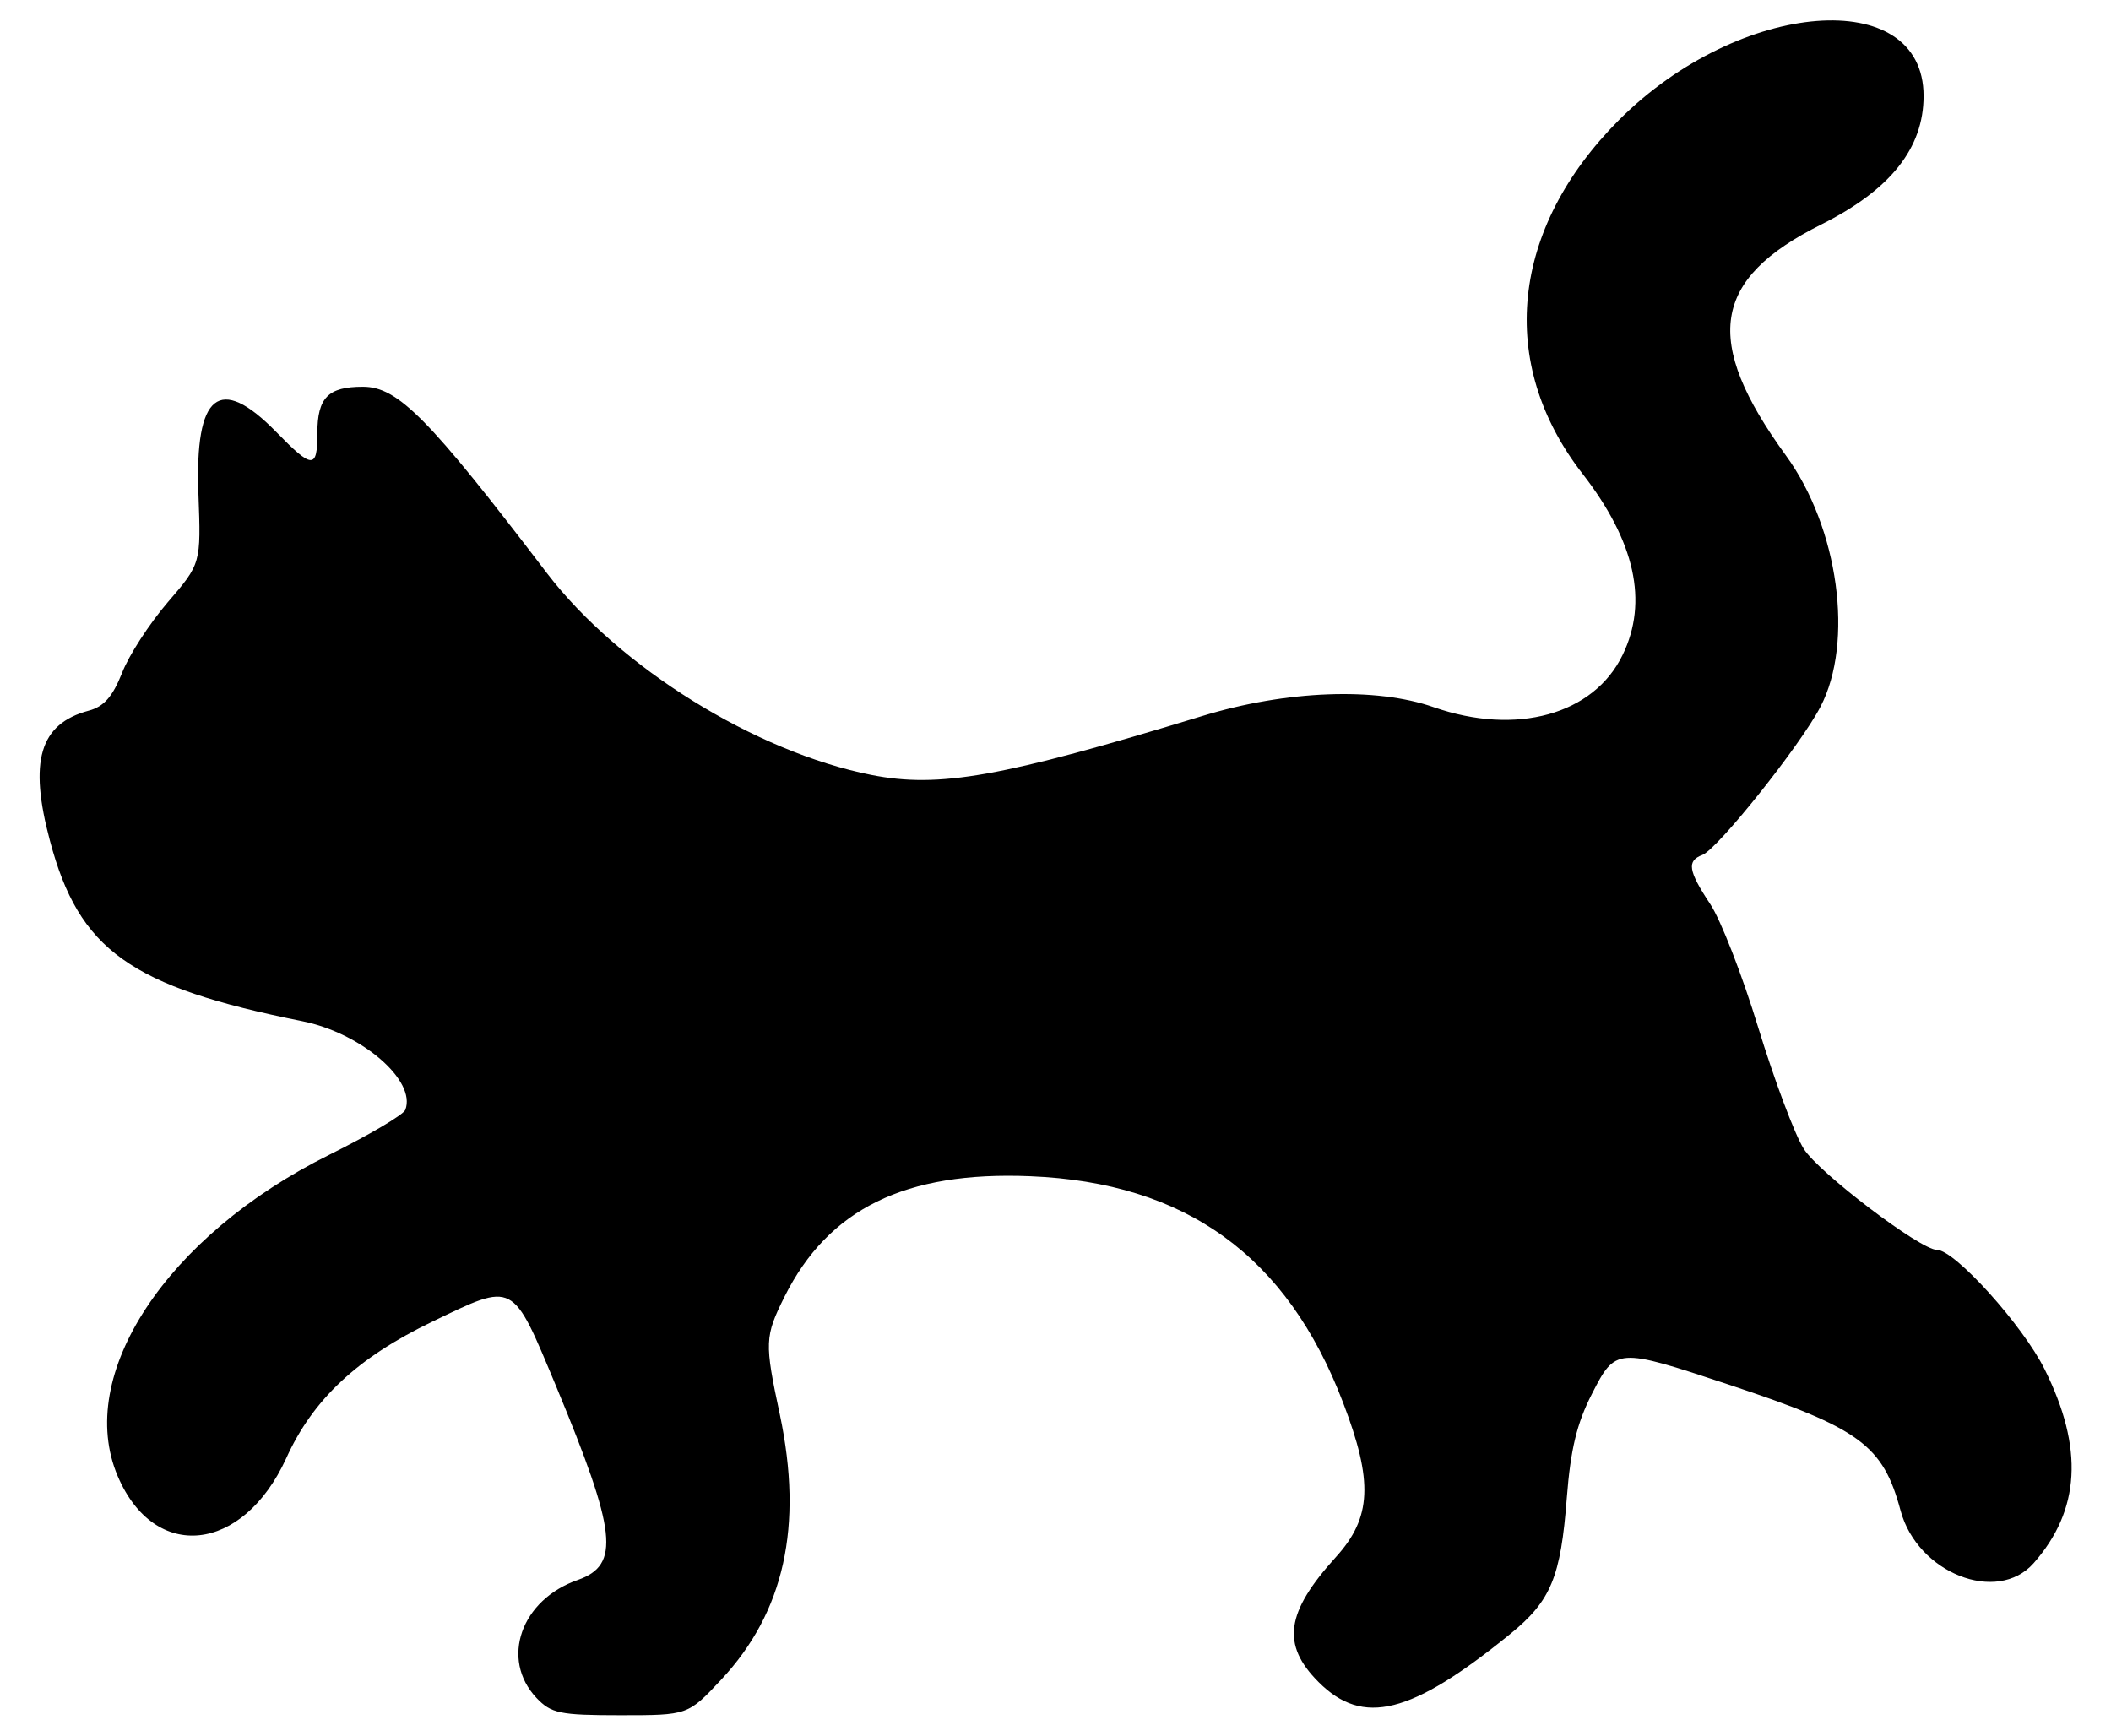
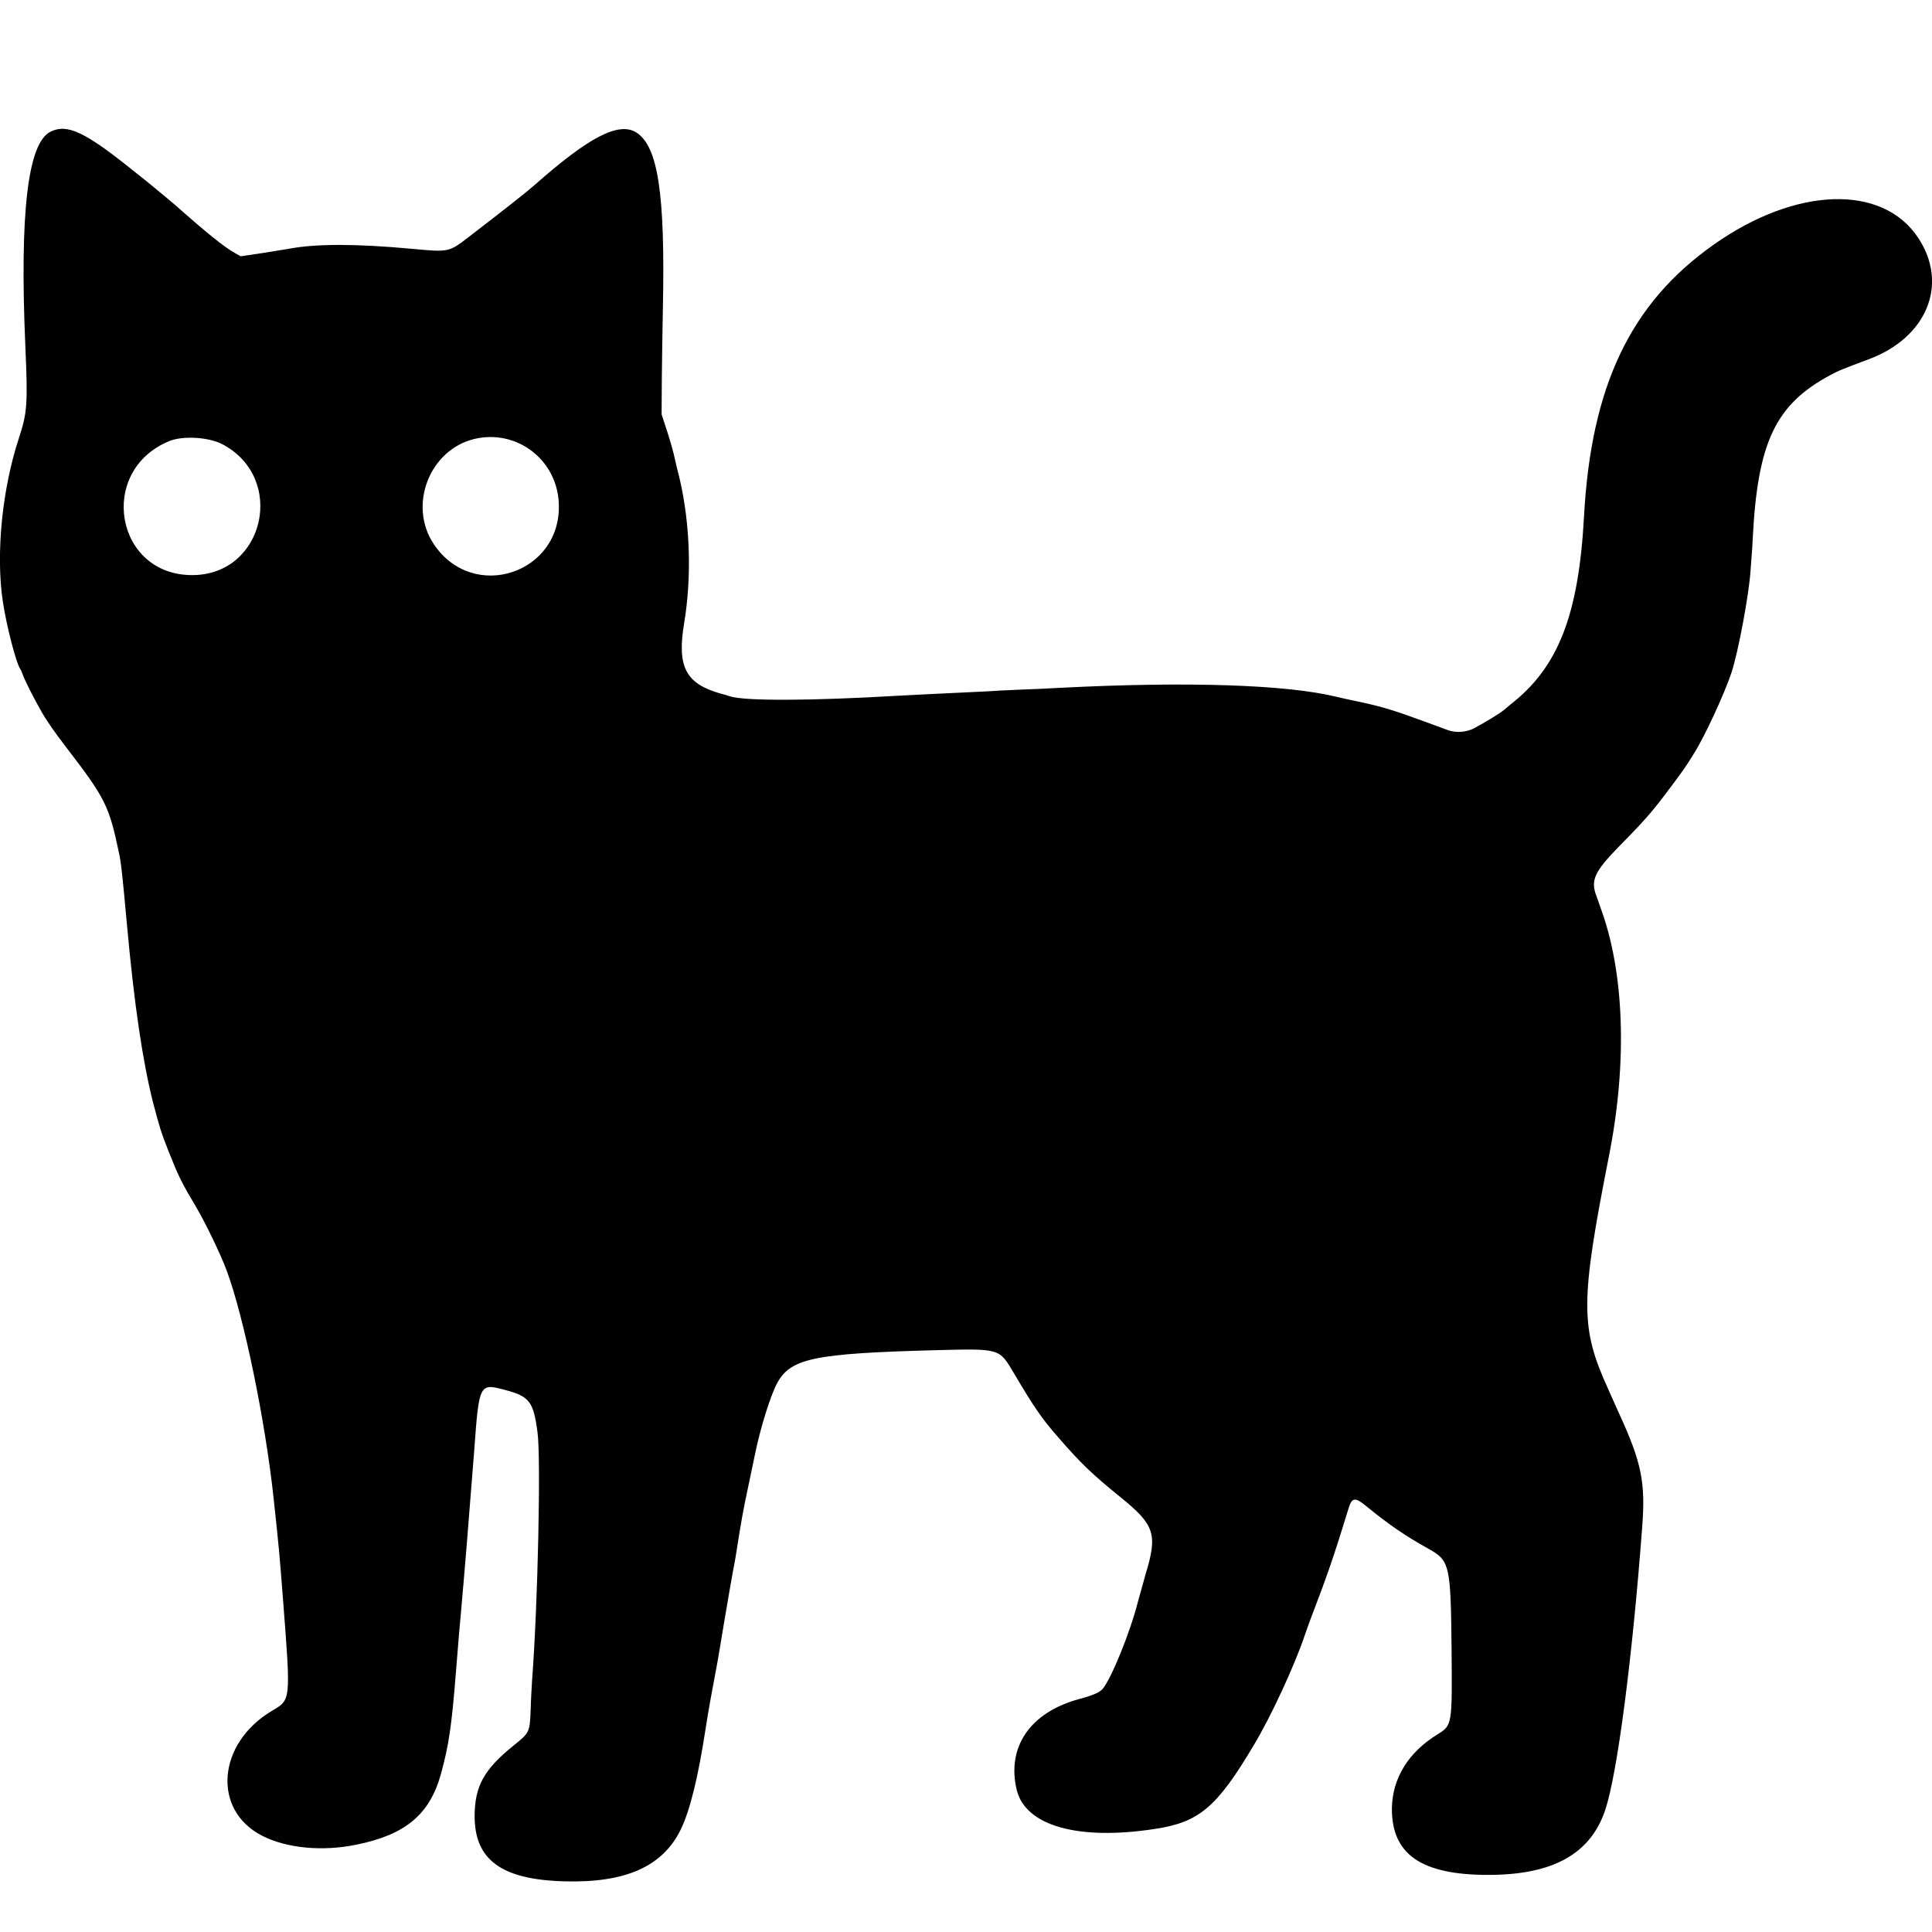
- <svg xmlns="http://www.w3.org/2000/svg" version="1.2" viewBox="0 0 90 74" width="90" height="74">
+ <svg xmlns="http://www.w3.org/2000/svg" version="1.2" viewBox="0 0 90 90" width="90" height="90">
  <style>
- 		.s0 { fill: #000000 }
+ 		.s0 { fill: #000000 } 
	</style>
-   <path class="s0" d="m22.87 72.39c-1.55-1.65-0.66-4.19 1.77-5.03 1.81-0.64 1.65-2.04-0.92-8.23-1.9-4.55-1.76-4.48-5.31-2.77-3.17 1.53-5.07 3.3-6.21 5.82-1.85 4.04-5.61 4.44-7.18 0.76-1.84-4.31 2.07-10.25 9.01-13.7 1.71-0.85 3.17-1.71 3.25-1.92 0.48-1.25-1.86-3.27-4.39-3.78-7.34-1.47-9.52-3.03-10.76-7.69-0.91-3.4-0.44-4.99 1.65-5.55 0.65-0.17 1.02-0.6 1.42-1.6 0.29-0.76 1.17-2.11 1.95-3.02 1.42-1.65 1.42-1.65 1.31-4.62-0.16-4.28 0.89-5.12 3.31-2.65 1.55 1.59 1.76 1.6 1.76 0.07 0-1.53 0.46-1.99 1.94-1.99 1.49 0 2.79 1.31 7.85 7.95 3.07 4.01 8.88 7.62 13.83 8.6 2.89 0.57 5.55 0.1 14.1-2.51 3.59-1.1 7.41-1.24 9.87-0.38 3.53 1.23 6.83 0.32 8.06-2.23q1.65-3.39-1.71-7.72c-3.66-4.71-3.07-10.45 1.56-15.09 5.14-5.14 12.98-5.76 12.98-1.02 0 2.23-1.41 4-4.36 5.48-4.67 2.33-5.07 4.95-1.51 9.85 2.25 3.09 2.91 7.97 1.47 10.72-0.86 1.65-4.38 6.06-5.03 6.31-0.67 0.25-0.61 0.67 0.33 2.09 0.45 0.67 1.37 3.04 2.05 5.27 0.68 2.22 1.55 4.55 1.94 5.17 0.63 1.01 4.97 4.31 5.68 4.31 0.76 0 3.67 3.23 4.59 5.09 1.68 3.37 1.52 6.01-0.47 8.27-1.56 1.76-4.95 0.42-5.67-2.24-0.75-2.8-1.73-3.52-7.34-5.38-4.76-1.58-4.81-1.58-5.82 0.4-0.65 1.27-0.91 2.38-1.07 4.42-0.26 3.4-0.67 4.4-2.43 5.83-4.21 3.42-6.26 3.93-8.15 2.04-1.6-1.6-1.41-2.97 0.74-5.34 1.52-1.68 1.59-3.21 0.3-6.58-2.39-6.26-6.7-9.38-13.34-9.65-5.32-0.22-8.6 1.39-10.47 5.13-0.85 1.71-0.86 1.95-0.2 5.04 1 4.75 0.19 8.41-2.5 11.29-1.42 1.52-1.42 1.52-4.3 1.52-2.6 0-2.95-0.08-3.58-0.74z" />
+   <path id="path0" fill-rule="evenodd" class="s0" d="m29.64 6.17c1.01 0.64 1.35 2.83 1.24 8.18-0.02 0.89-0.04 2.37-0.05 3.29l-0.01 1.66 0.22 0.68c0.13 0.37 0.28 0.91 0.35 1.19 0.06 0.28 0.18 0.79 0.27 1.13 0.49 2.1 0.57 4.57 0.21 6.73-0.34 2.03 0.07 2.82 1.7 3.28 0.16 0.04 0.36 0.1 0.44 0.13 0.72 0.22 3.72 0.21 7.83-0.03 0.7-0.04 1.96-0.1 2.81-0.14 0.85-0.04 1.71-0.08 1.91-0.1 0.2-0.01 0.7-0.03 1.11-0.05 0.41-0.01 1.2-0.05 1.74-0.08 5.91-0.3 10.53-0.15 12.85 0.42 0.15 0.04 0.71 0.16 1.23 0.27 0.95 0.21 1.52 0.38 3 0.93 0.44 0.16 0.88 0.32 0.98 0.36 0.38 0.13 0.86 0.09 1.23-0.11 0.55-0.3 1.19-0.69 1.35-0.83 0.09-0.07 0.23-0.19 0.31-0.26 2.23-1.73 3.18-4.17 3.43-8.77 0.33-6.07 2.17-9.93 6.05-12.66 3.81-2.69 7.84-2.83 9.51-0.32 1.44 2.16 0.42 4.66-2.31 5.67-1.23 0.46-1.38 0.52-1.77 0.73-2.56 1.37-3.39 3.12-3.62 7.59-0.01 0.32-0.04 0.68-0.05 0.8-0.01 0.12-0.03 0.42-0.05 0.68-0.07 1.15-0.58 3.85-0.89 4.79-0.33 0.99-1.26 3-1.72 3.72-0.07 0.12-0.21 0.34-0.3 0.48-0.1 0.15-0.25 0.38-0.35 0.51-1.22 1.66-1.48 1.98-2.84 3.36-1.19 1.22-1.36 1.6-1.08 2.35 0.05 0.13 0.13 0.36 0.18 0.51 1.12 3 1.27 7.22 0.4 11.6-1.34 6.8-1.34 7.98-0.03 10.86 0.12 0.27 0.35 0.78 0.51 1.14 1.04 2.27 1.23 3.19 1.07 5.27-0.46 6.14-1.16 11.5-1.72 13.18-0.69 2.06-2.44 3.03-5.46 3.03-3.1 0-4.48-0.95-4.48-3.07 0.01-1.42 0.76-2.64 2.13-3.48 0.68-0.42 0.68-0.43 0.65-3.95-0.04-3.96-0.08-4.14-1.09-4.7-1.06-0.59-1.85-1.13-2.85-1.95-0.55-0.46-0.7-0.45-0.86 0.08-0.05 0.17-0.24 0.77-0.42 1.35-0.32 1.02-0.65 1.97-1.17 3.33-0.15 0.38-0.35 0.93-0.45 1.23-0.48 1.42-1.56 3.76-2.37 5.11-1.73 2.91-2.55 3.6-4.62 3.91-3.58 0.55-6.03-0.15-6.43-1.83-0.47-1.99 0.63-3.59 2.87-4.21 0.71-0.19 0.99-0.32 1.14-0.49 0.4-0.48 1.28-2.63 1.64-4.06 0.1-0.36 0.26-0.94 0.36-1.29 0.56-1.84 0.42-2.28-1.13-3.54-1.36-1.1-1.88-1.6-2.95-2.83-0.76-0.87-1.11-1.38-2.04-2.95-0.72-1.21-0.61-1.18-3.79-1.1-5.52 0.15-6.61 0.38-7.24 1.5-0.31 0.55-0.8 2.11-1.05 3.35-0.07 0.33-0.22 1.06-0.34 1.62-0.21 0.97-0.33 1.68-0.49 2.7-0.04 0.27-0.12 0.76-0.19 1.09-0.06 0.34-0.25 1.4-0.41 2.37-0.16 0.97-0.33 2-0.39 2.28-0.22 1.16-0.34 1.82-0.48 2.72-0.35 2.28-0.73 3.82-1.16 4.7-0.84 1.72-2.57 2.49-5.42 2.41-2.93-0.08-4.19-1-4.18-3.06 0.01-1.38 0.44-2.16 1.82-3.27 0.74-0.6 0.75-0.61 0.79-1.67 0.01-0.43 0.05-1.08 0.07-1.42 0.27-3.55 0.41-10.33 0.25-11.49-0.19-1.44-0.37-1.68-1.51-1.98-1.2-0.32-1.21-0.32-1.44 2.83-0.25 3.24-0.47 5.91-0.61 7.45-0.07 0.74-0.11 1.23-0.24 2.85-0.2 2.53-0.33 3.41-0.7 4.76-0.52 1.88-1.65 2.83-3.93 3.29-1.58 0.33-3.25 0.17-4.39-0.41-2.35-1.19-2.11-4.31 0.46-5.83 0.87-0.52 0.87-0.43 0.51-5.1-0.19-2.44-0.19-2.42-0.44-4.76-0.39-3.65-1.39-8.49-2.19-10.64-0.25-0.69-0.97-2.19-1.4-2.92-0.73-1.23-0.84-1.46-1.32-2.67-0.33-0.84-0.4-1.06-0.7-2.2-0.49-1.92-0.89-4.61-1.23-8.37-0.21-2.29-0.27-2.87-0.37-3.31-0.46-2.18-0.63-2.53-2.42-4.86-0.62-0.81-0.98-1.33-1.21-1.75-0.29-0.5-0.75-1.4-0.84-1.66-0.05-0.14-0.11-0.27-0.13-0.29-0.19-0.28-0.64-2.01-0.81-3.15-0.33-2.21-0.03-5.23 0.75-7.6 0.39-1.19 0.42-1.57 0.3-4.3-0.27-6.24 0.12-9.46 1.18-9.98 0.79-0.38 1.62 0.02 3.96 1.91 0.33 0.26 0.78 0.62 0.99 0.8 0.21 0.17 0.59 0.49 0.85 0.71 1.49 1.32 2.29 1.96 2.77 2.23l0.28 0.16 1-0.15c0.55-0.09 1.11-0.18 1.24-0.2 1.26-0.24 3.14-0.24 5.73 0 1.74 0.16 1.72 0.17 2.68-0.57 1.72-1.32 2.65-2.06 3.02-2.38 2.55-2.26 3.94-2.98 4.76-2.47zm-7.55 14.28c-2.09 0.51-3.09 3.1-1.88 4.9 1.83 2.74 5.99 1.36 5.82-1.93-0.1-2.03-1.98-3.44-3.94-2.97zm-14.21 0.1c-3.37 1.39-2.51 6.27 1.1 6.24 3.36-0.02 4.37-4.56 1.35-6.11-0.63-0.32-1.83-0.39-2.45-0.13z" />
</svg>
